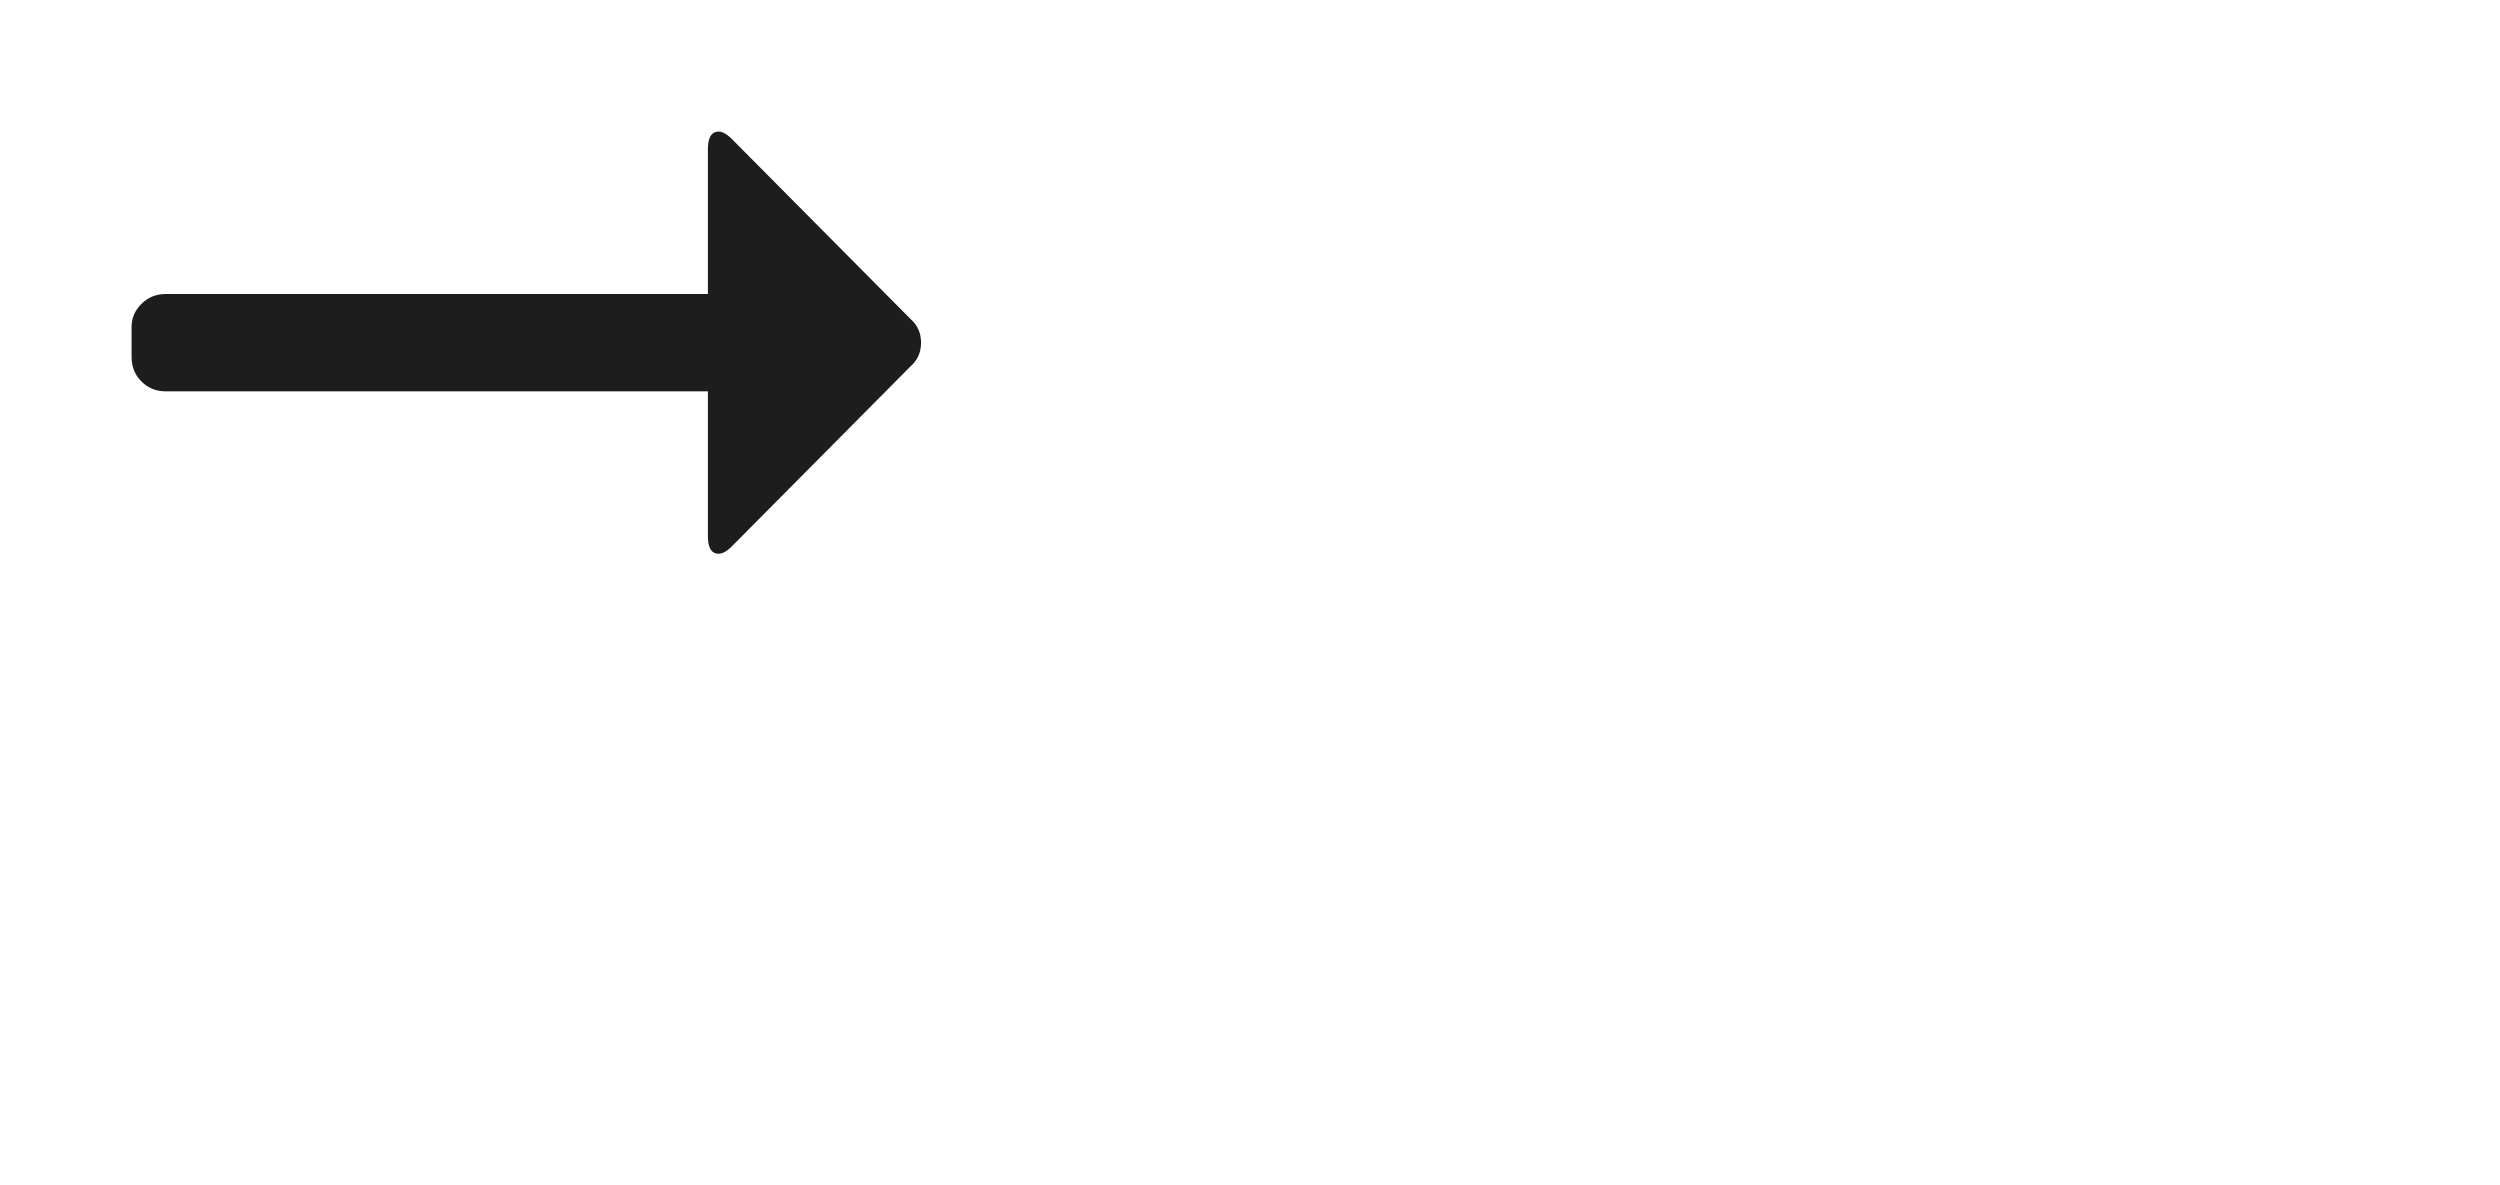
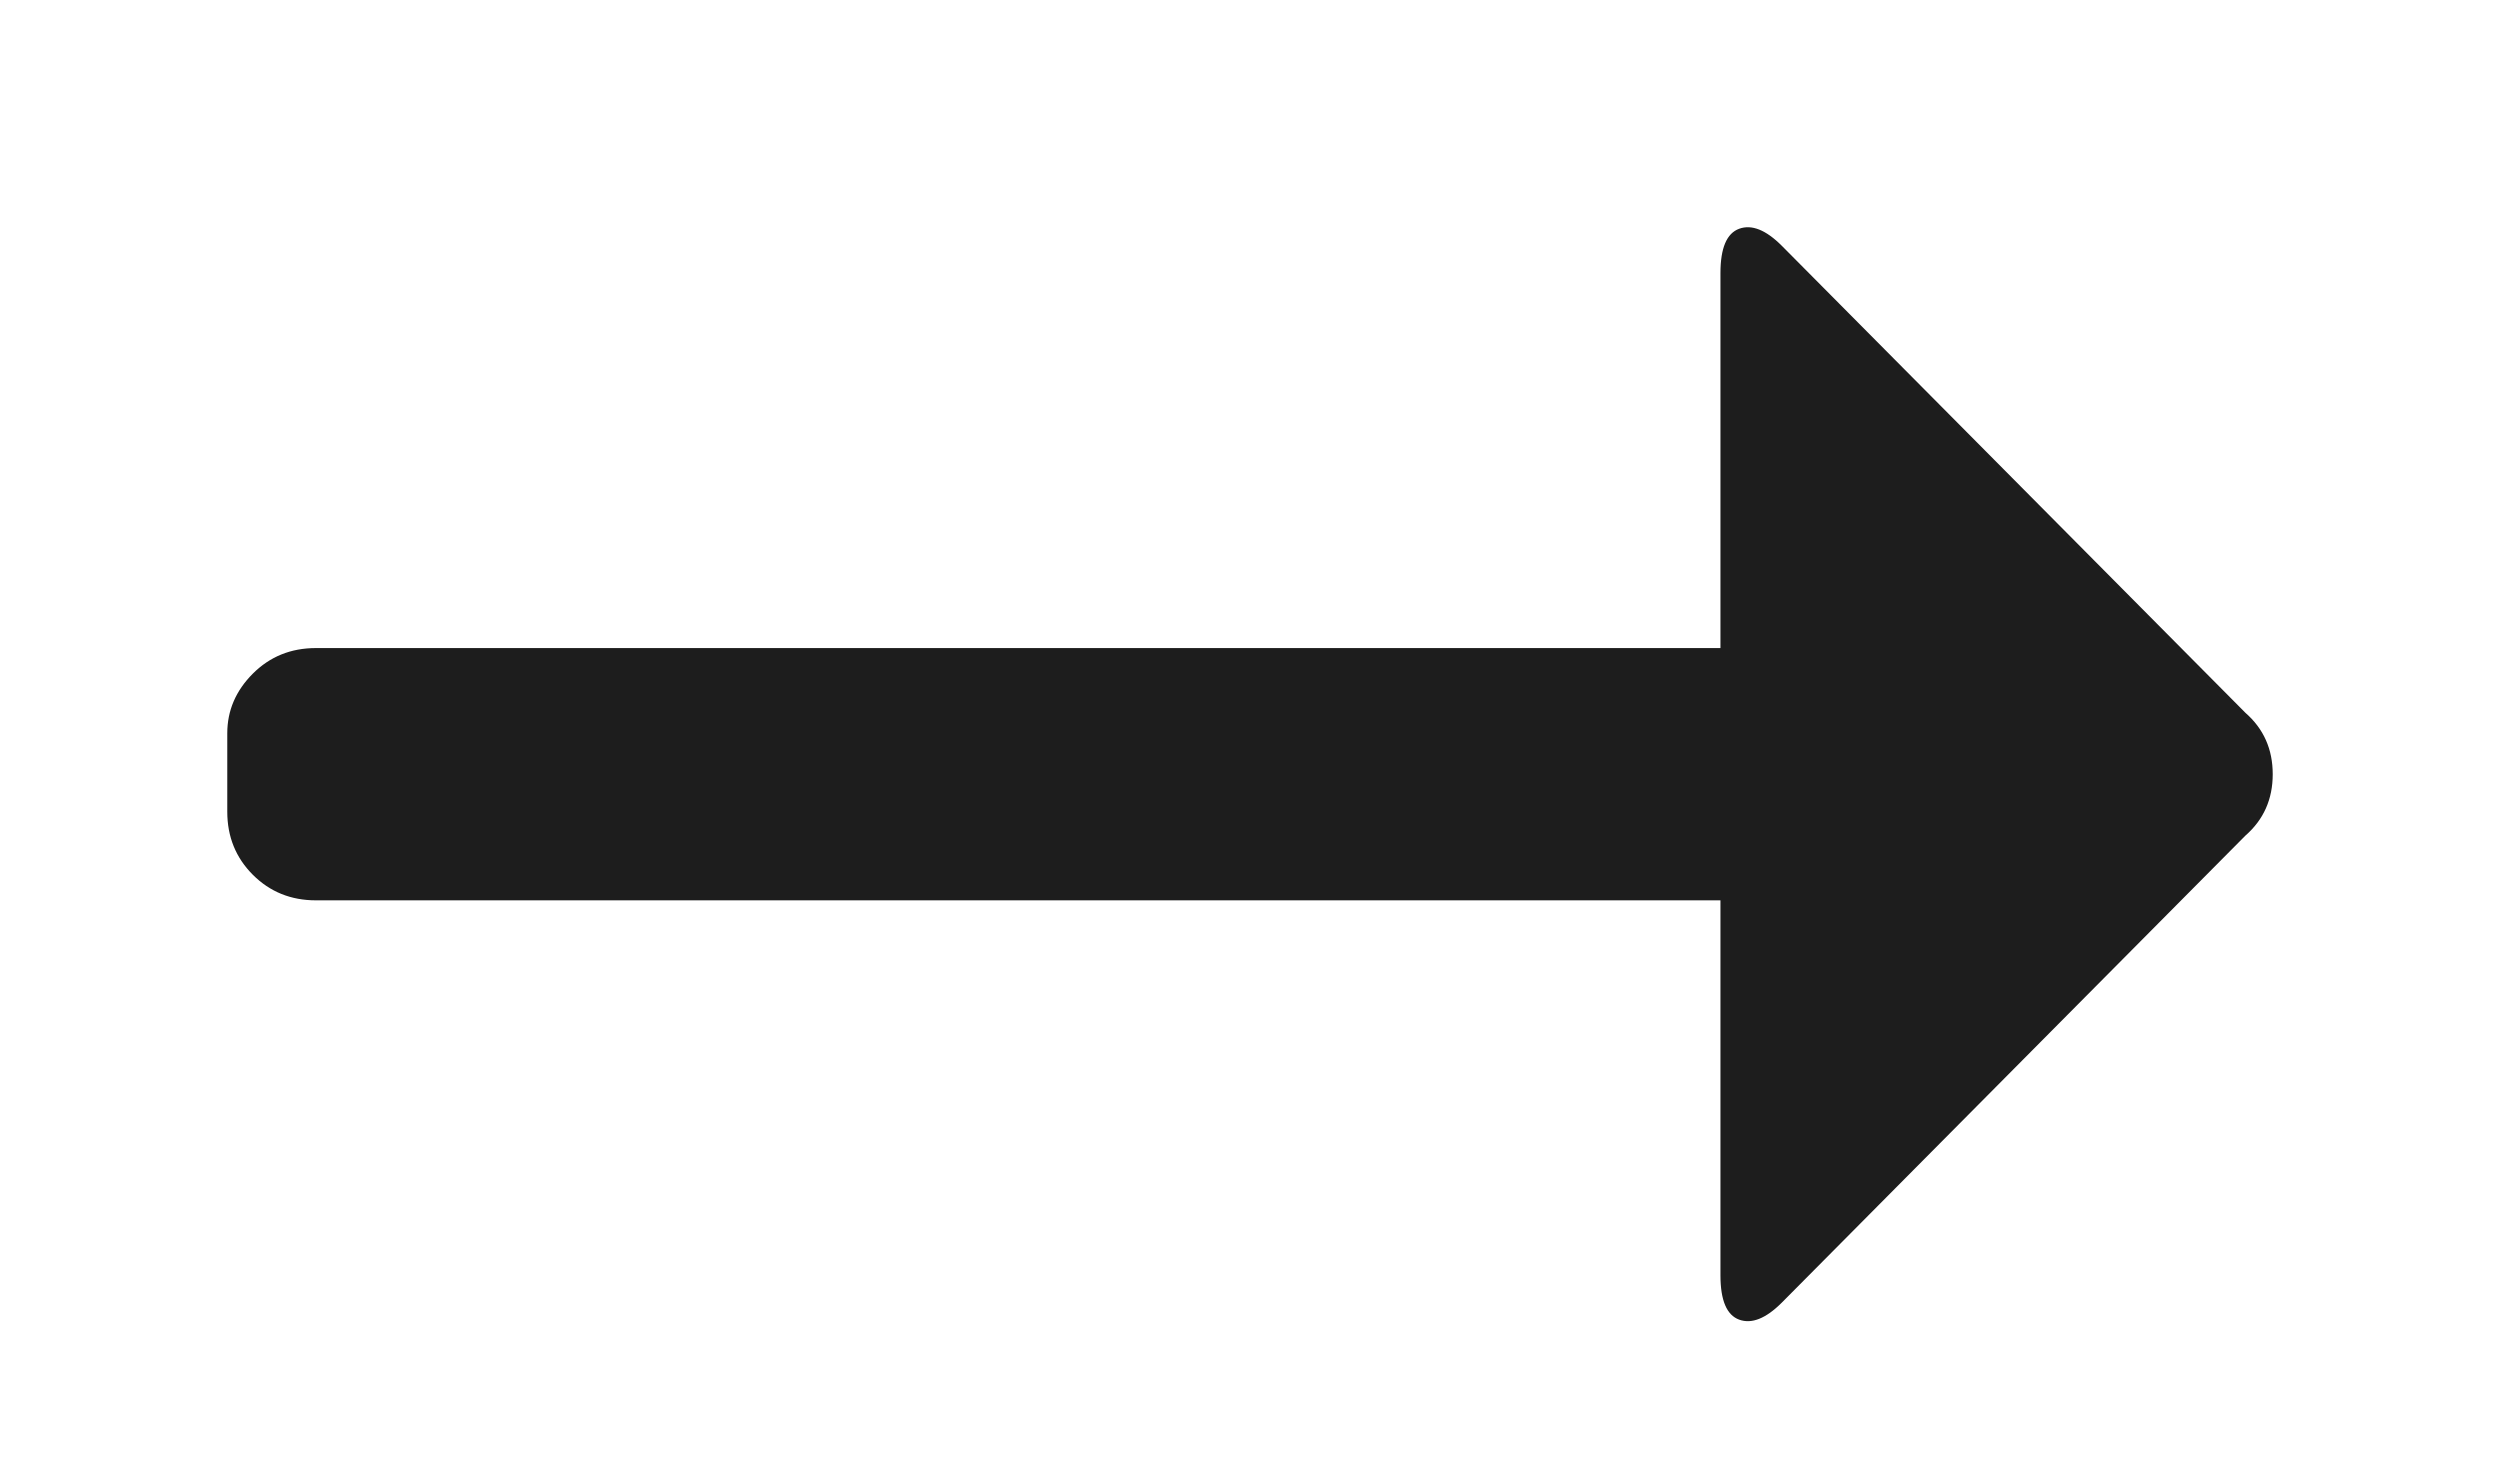
- <svg xmlns="http://www.w3.org/2000/svg" width="57px" height="27px" viewBox="0 0 57 27" version="1.1">
+ <svg xmlns="http://www.w3.org/2000/svg" width="22px" height="13px" viewBox="0 0 22 13" version="1.1">
  <defs />
  <g id="Page-1" stroke="none" stroke-width="1" fill="none" fill-rule="evenodd">
-     <g id="b-sprite" fill="#1D1D1D">
-       <path d="M16.14,8.923 L16.14,12.223 C16.14,12.443 16.195,12.573 16.305,12.613 C16.415,12.653 16.54,12.603 16.68,12.463 L20.76,8.353 C20.92,8.213 21,8.033 21,7.813 C21,7.593 20.92,7.413 20.76,7.273 L16.68,3.163 C16.54,3.023 16.415,2.973 16.305,3.013 C16.195,3.053 16.14,3.183 16.14,3.403 L16.14,6.703 L3.78,6.703 C3.56,6.703 3.375,6.778 3.225,6.928 C3.075,7.078 3,7.253 3,7.453 L3,8.143 C3,8.363 3.075,8.548 3.225,8.698 C3.375,8.848 3.56,8.923 3.78,8.923 L16.14,8.923 Z" id="arrow" />
+     <g id="b_sprite" fill="#1D1D1D">
+       <path d="M15.14,7.923 L15.14,11.223 C15.14,11.443 15.195,11.573 15.305,11.613 C15.415,11.653 15.54,11.603 15.68,11.463 L19.76,7.353 C19.92,7.213 20,7.033 20,6.813 C20,6.593 19.92,6.413 19.76,6.273 L15.68,2.163 C15.54,2.023 15.415,1.973 15.305,2.013 C15.195,2.053 15.14,2.183 15.14,2.403 L15.14,5.703 L2.78,5.703 C2.56,5.703 2.375,5.778 2.225,5.928 C2.075,6.078 2,6.253 2,6.453 L2,7.143 C2,7.363 2.075,7.548 2.225,7.698 C2.375,7.848 2.56,7.923 2.78,7.923 L15.14,7.923 Z" id="arrow" />
    </g>
  </g>
</svg>
